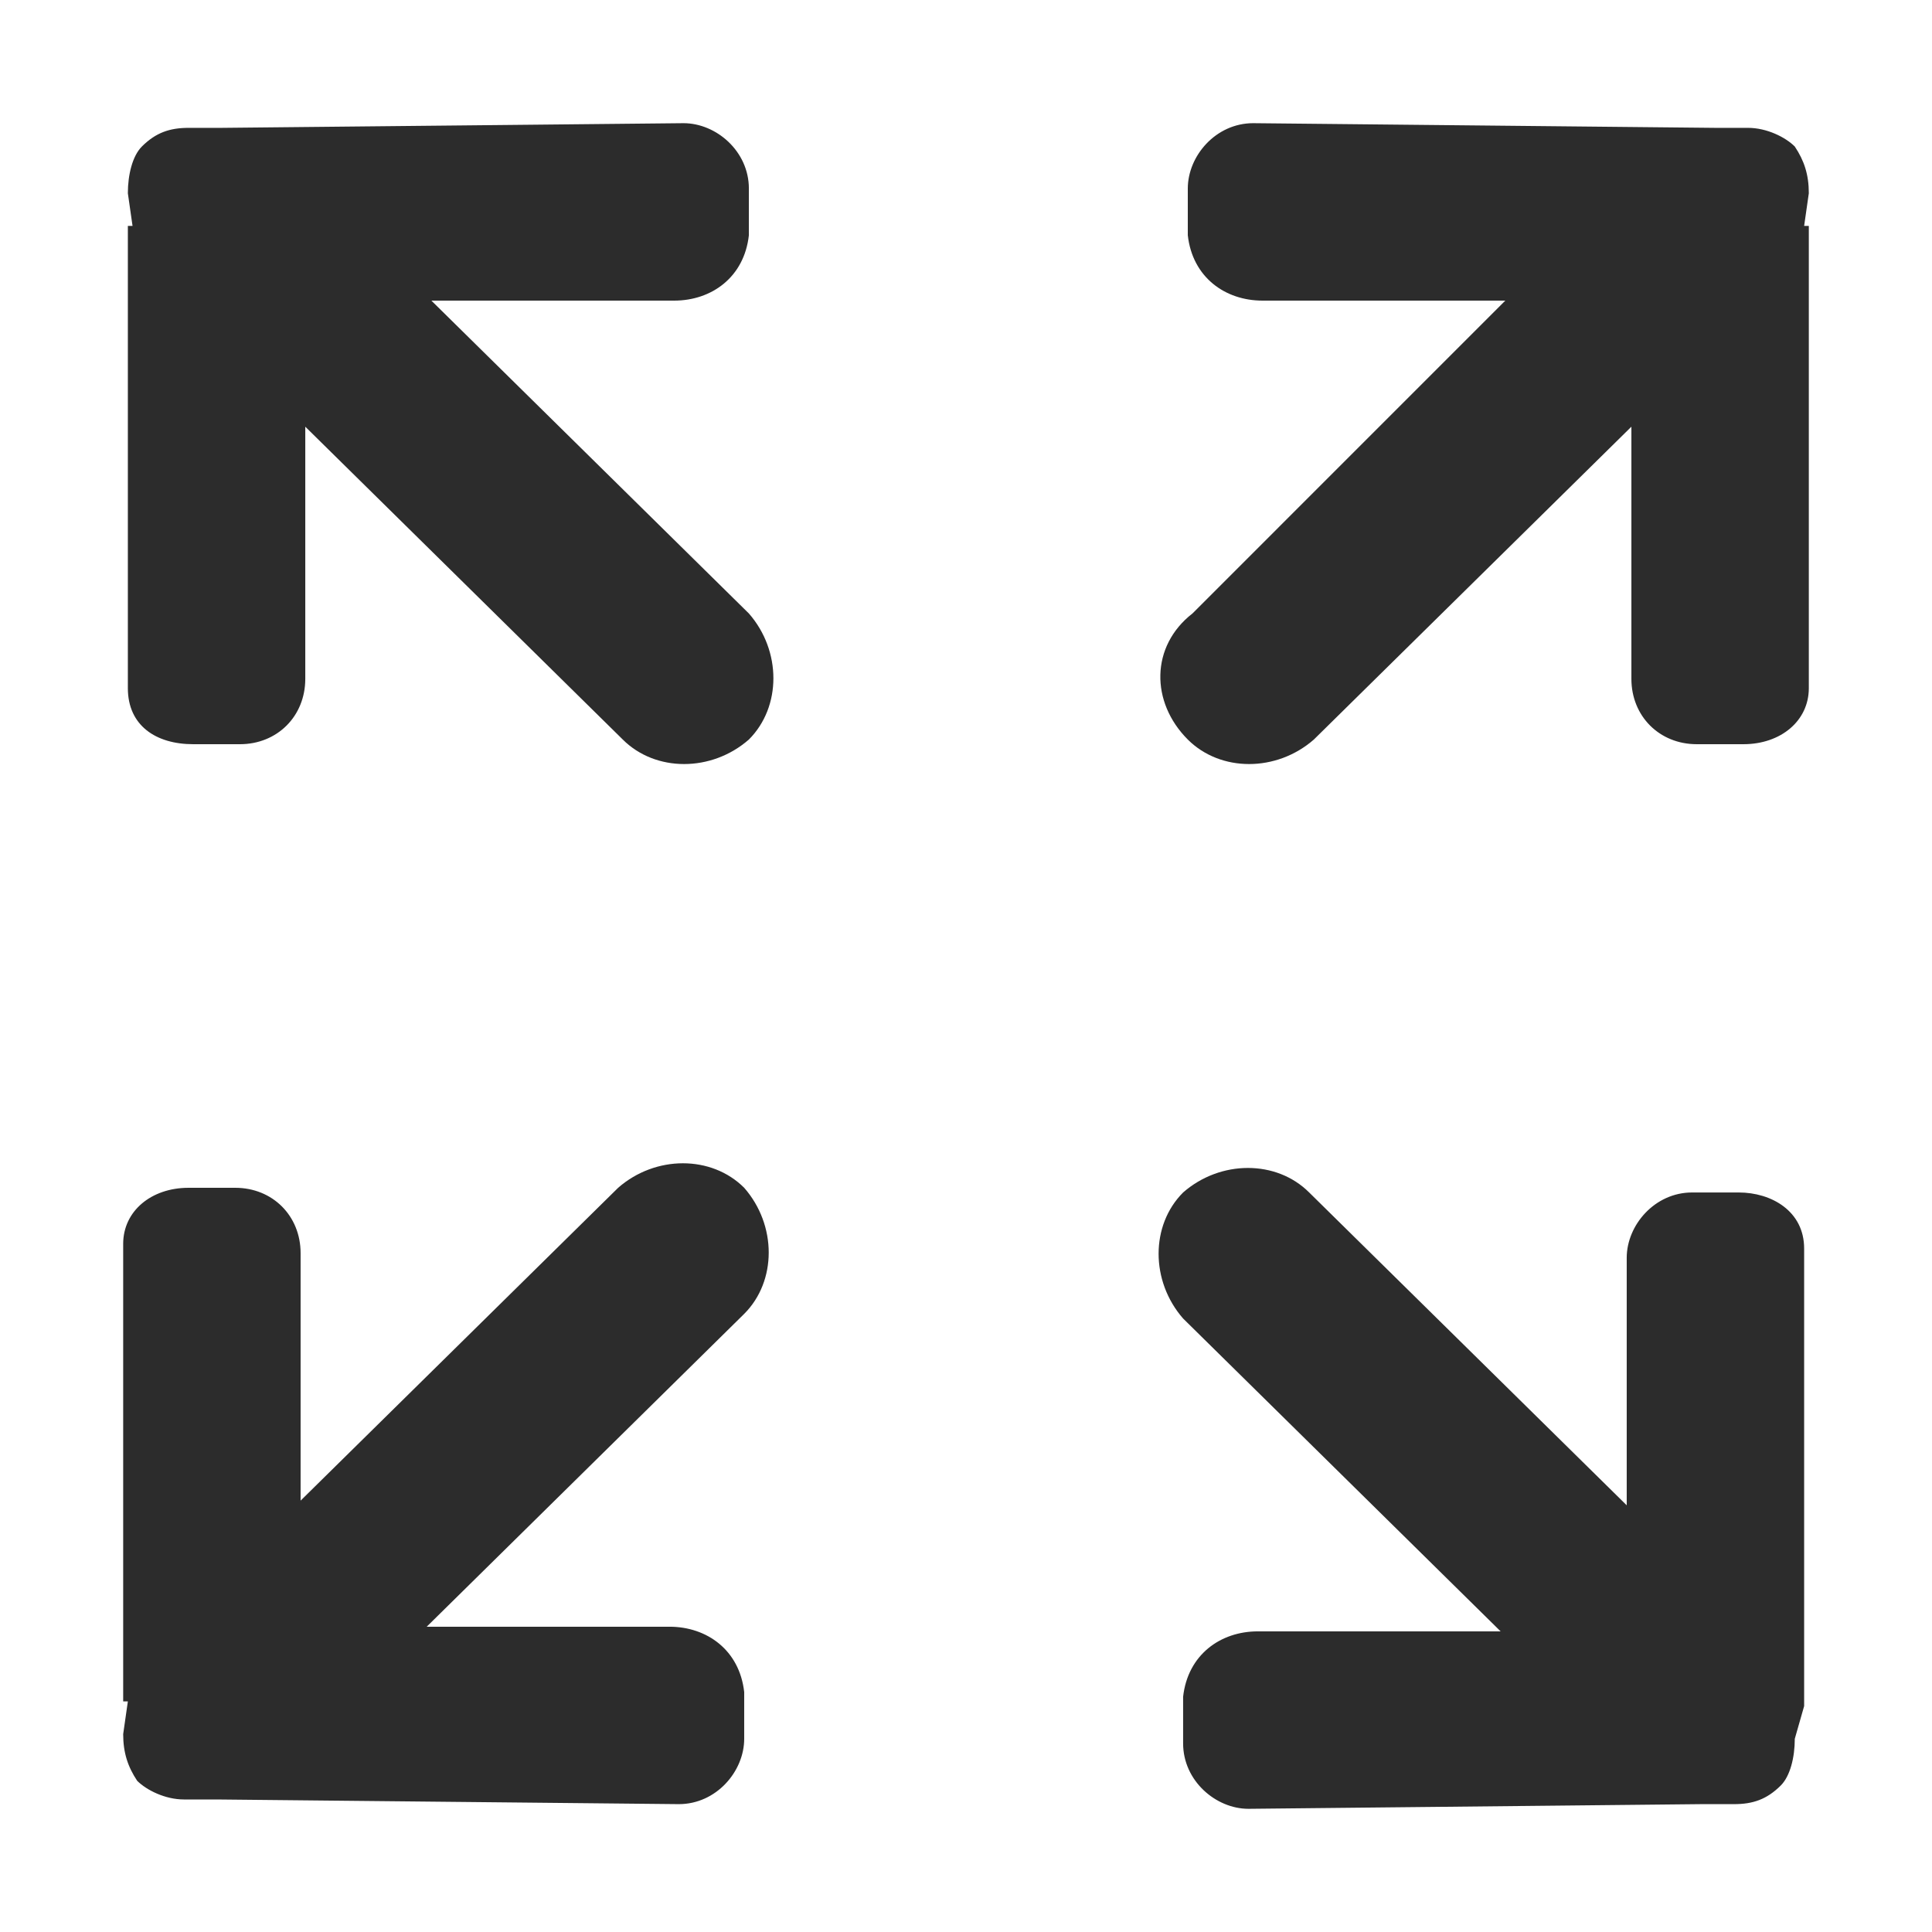
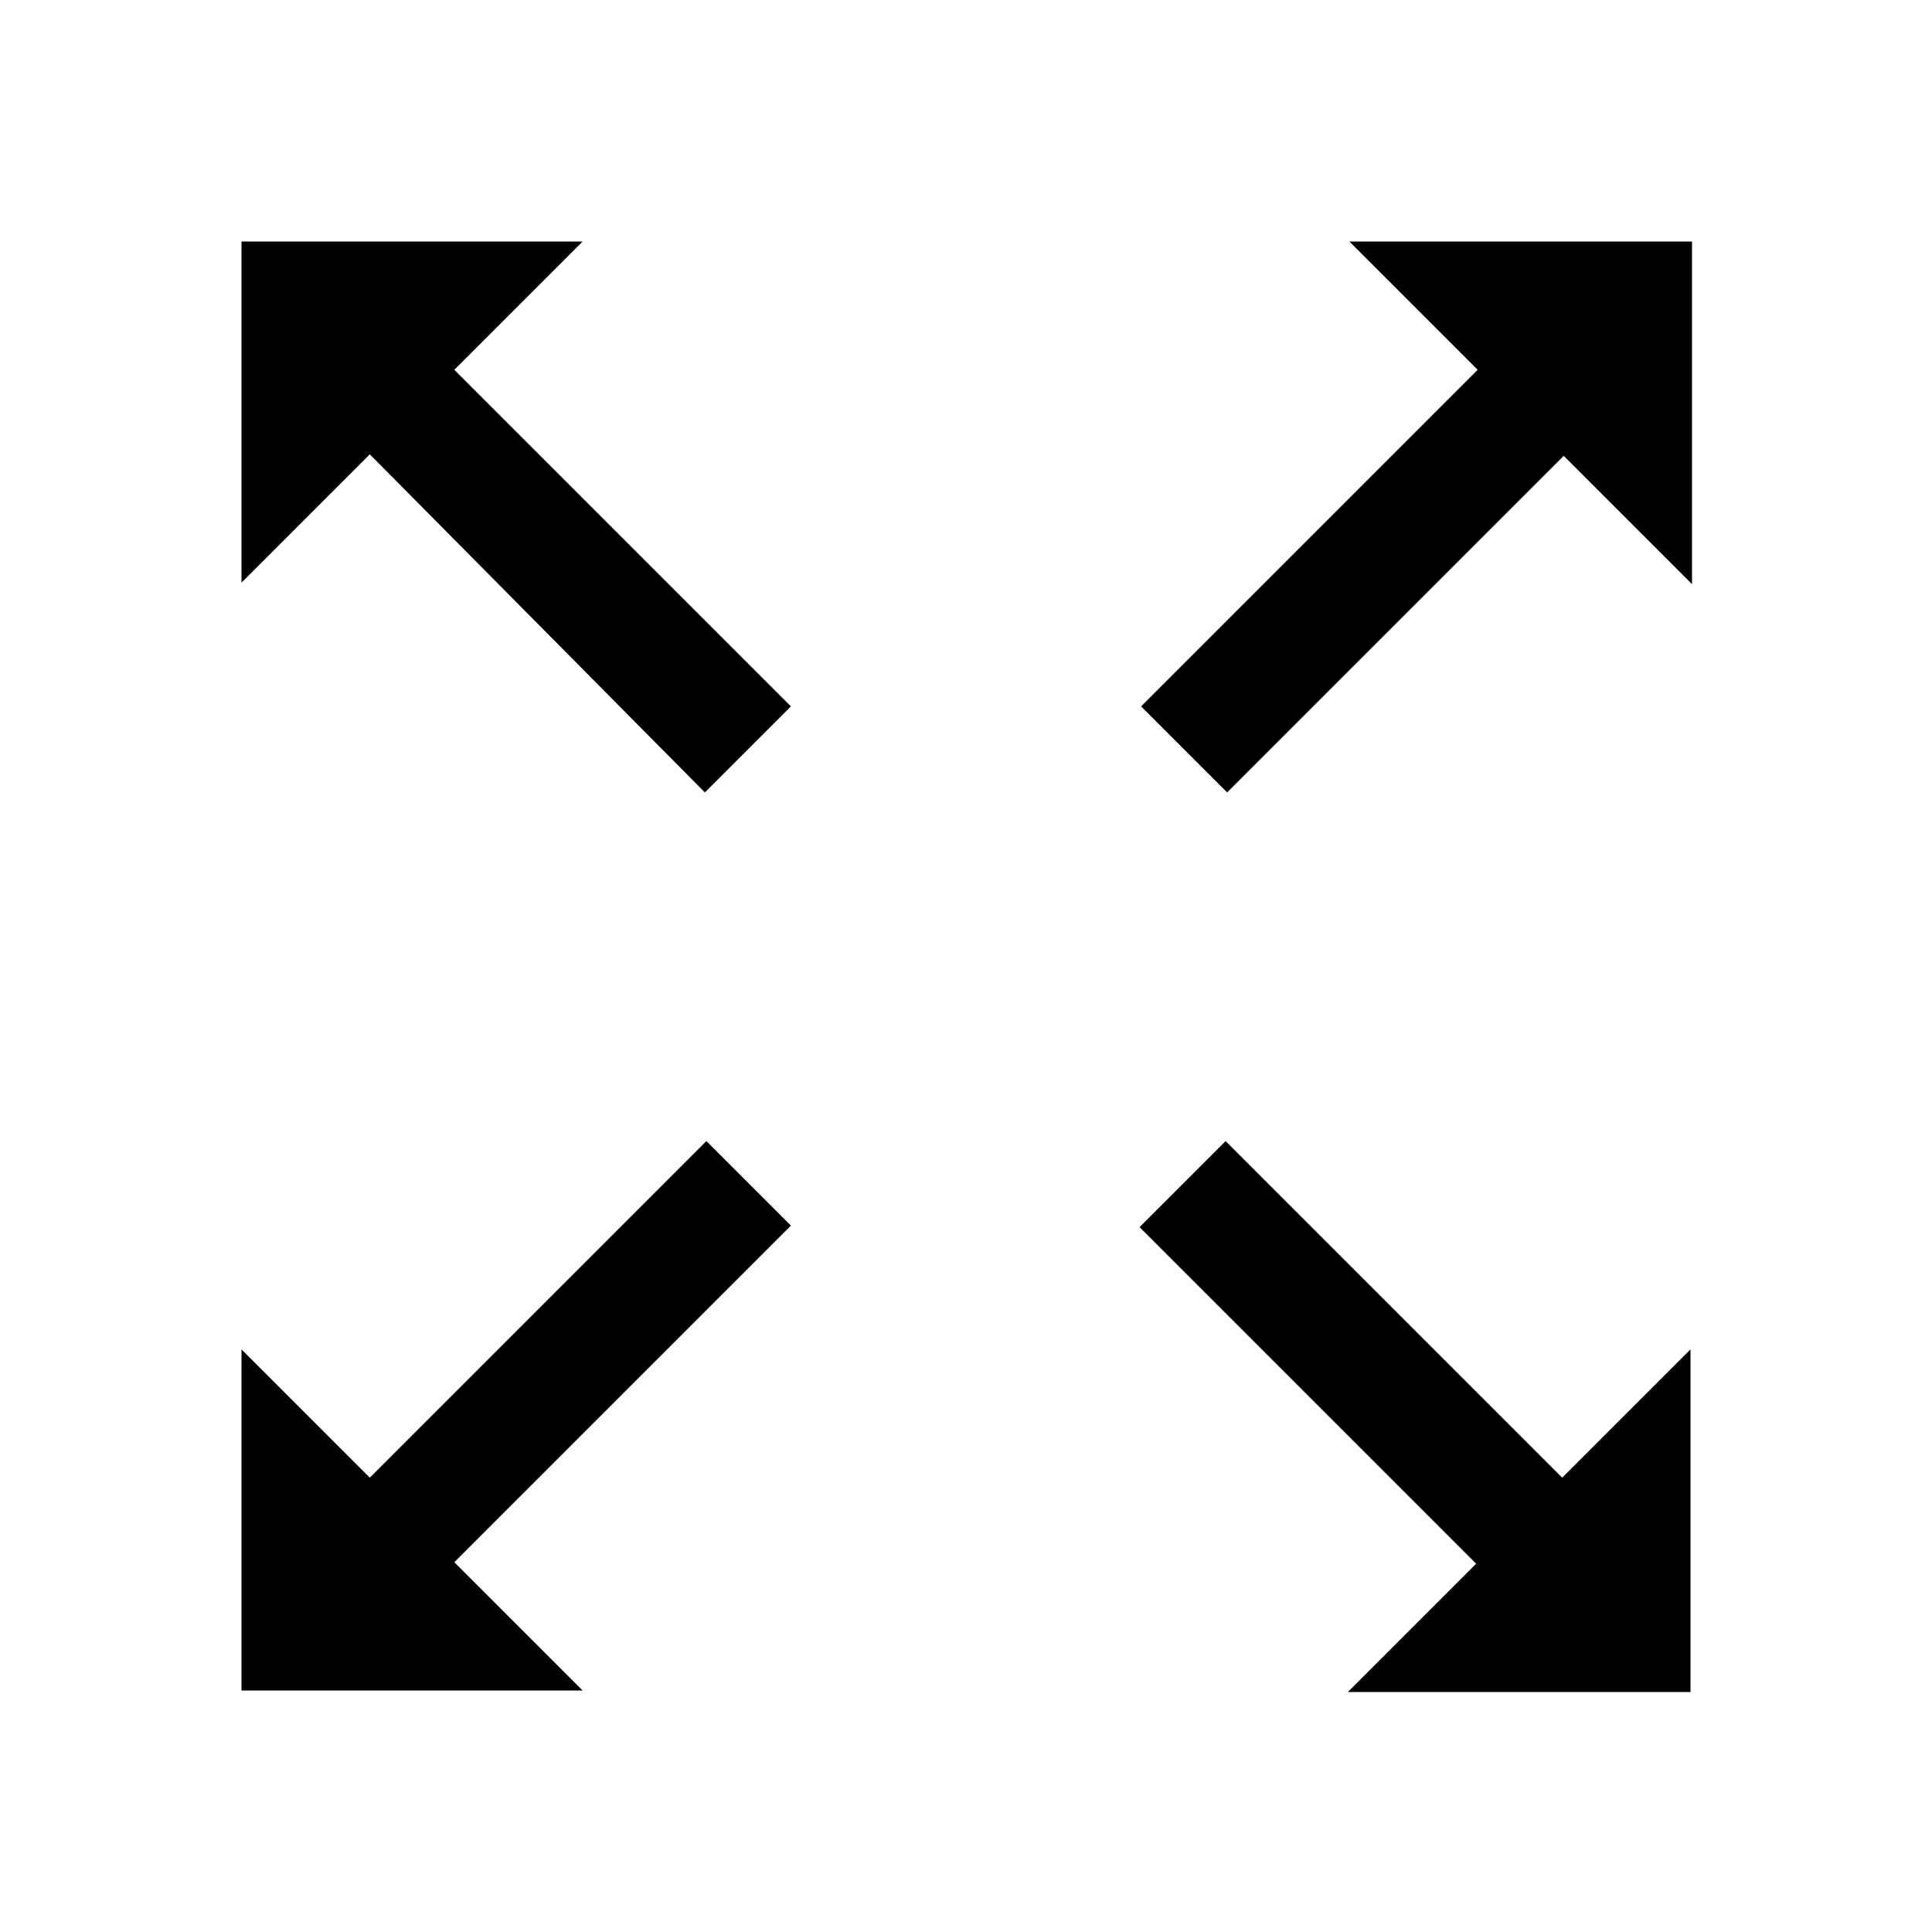
- <svg xmlns="http://www.w3.org/2000/svg" t="1698300971077" class="icon" viewBox="0 0 1024 1024" version="1.1" p-id="4723" width="200" height="200">
-   <path d="M629.557 391.972c17.329 17.32 47.028 17.32 66.815 0l168.302-165.814v133.637c0 19.806 14.85 34.647 34.637 34.647h24.743c19.806 0 34.657-12.372 34.657-29.692V119.733h-2.479l2.479-17.318c0-9.904-2.479-17.33-7.436-24.752-4.936-4.948-14.848-9.895-24.743-9.895h-17.327L664.211 65.29c-19.805 0-34.654 17.329-34.654 34.646v24.752c2.478 22.274 19.789 34.646 39.593 34.646h128.69L632.036 325.149c-22.283 17.319-22.283 47.026-2.478 66.823zM394.44 629.557c-17.31-17.327-47.009-17.327-66.815 0l-168.3 165.807V664.195c0-19.787-14.833-34.638-34.638-34.638h-24.76c-19.788 0-34.639 12.372-34.639 29.699v242.533h2.478l-2.478 17.327c0 9.894 2.478 17.31 7.416 24.744 4.956 4.956 14.868 9.894 24.761 9.894h17.328l244.993 2.478c19.823 0 34.655-17.328 34.655-34.638v-24.76c-2.478-22.266-19.788-34.638-39.593-34.638H226.16l168.283-165.824c17.327-17.327 17.327-47.027-0.001-66.815z m561.79 274.709v-242.55c0-19.787-17.329-29.68-34.639-29.68h-24.759c-19.788 0-34.639 17.31-34.639 34.638v131.168l-168.3-165.806c-17.309-17.329-47.01-17.329-66.816 0-17.326 17.31-17.326 47.009 0 66.814l168.284 165.806h-128.69c-19.787 0-37.116 12.388-39.594 34.654v24.745c0 19.805 17.33 34.654 34.64 34.654l240.071-2.478h17.329c9.893 0 17.31-2.478 24.743-9.894 4.955-4.956 7.415-14.85 7.415-24.744l4.955-17.327c-2.478 0 0 0 0 0zM228.636 159.335h128.69c19.806 0 37.116-12.373 39.593-34.646V99.936c0-19.797-17.309-34.646-34.654-34.646l-244.993 2.478H99.927c-9.876 0-17.31 2.478-24.743 9.895-4.939 4.956-7.416 14.849-7.416 24.752l2.477 17.318h-2.477v245.018c0 19.797 14.85 29.692 34.638 29.692h24.743c19.823 0 34.655-14.841 34.655-34.646v-133.64l168.283 165.815c17.345 17.32 47.045 17.32 66.832 0 17.33-17.327 17.33-47.026 0-66.823L228.636 159.335z m0 0" p-id="4724" fill="#2c2c2c" />
+ <svg xmlns="http://www.w3.org/2000/svg" t="1700641572939" class="icon" viewBox="0 0 1024 1024" version="1.1" p-id="4353" width="200" height="200">
+   <path d="M240.8 196l178.4 178.4-45.6 45.6-177.6-179.2-68 68V128h180.8l-68 68z m133.6 408.8L196 783.2 128 715.2V896h180.8l-68-68 178.4-178.4-44.8-44.8zM715.2 128l68 68-178.4 178.4 45.6 45.6 178.4-178.4 68 68V128H715.2z m-65.6 476.8l-45.6 45.6 178.4 178.4-68 68H896V715.2l-68 68-178.4-178.4z" p-id="4354" />
</svg>
